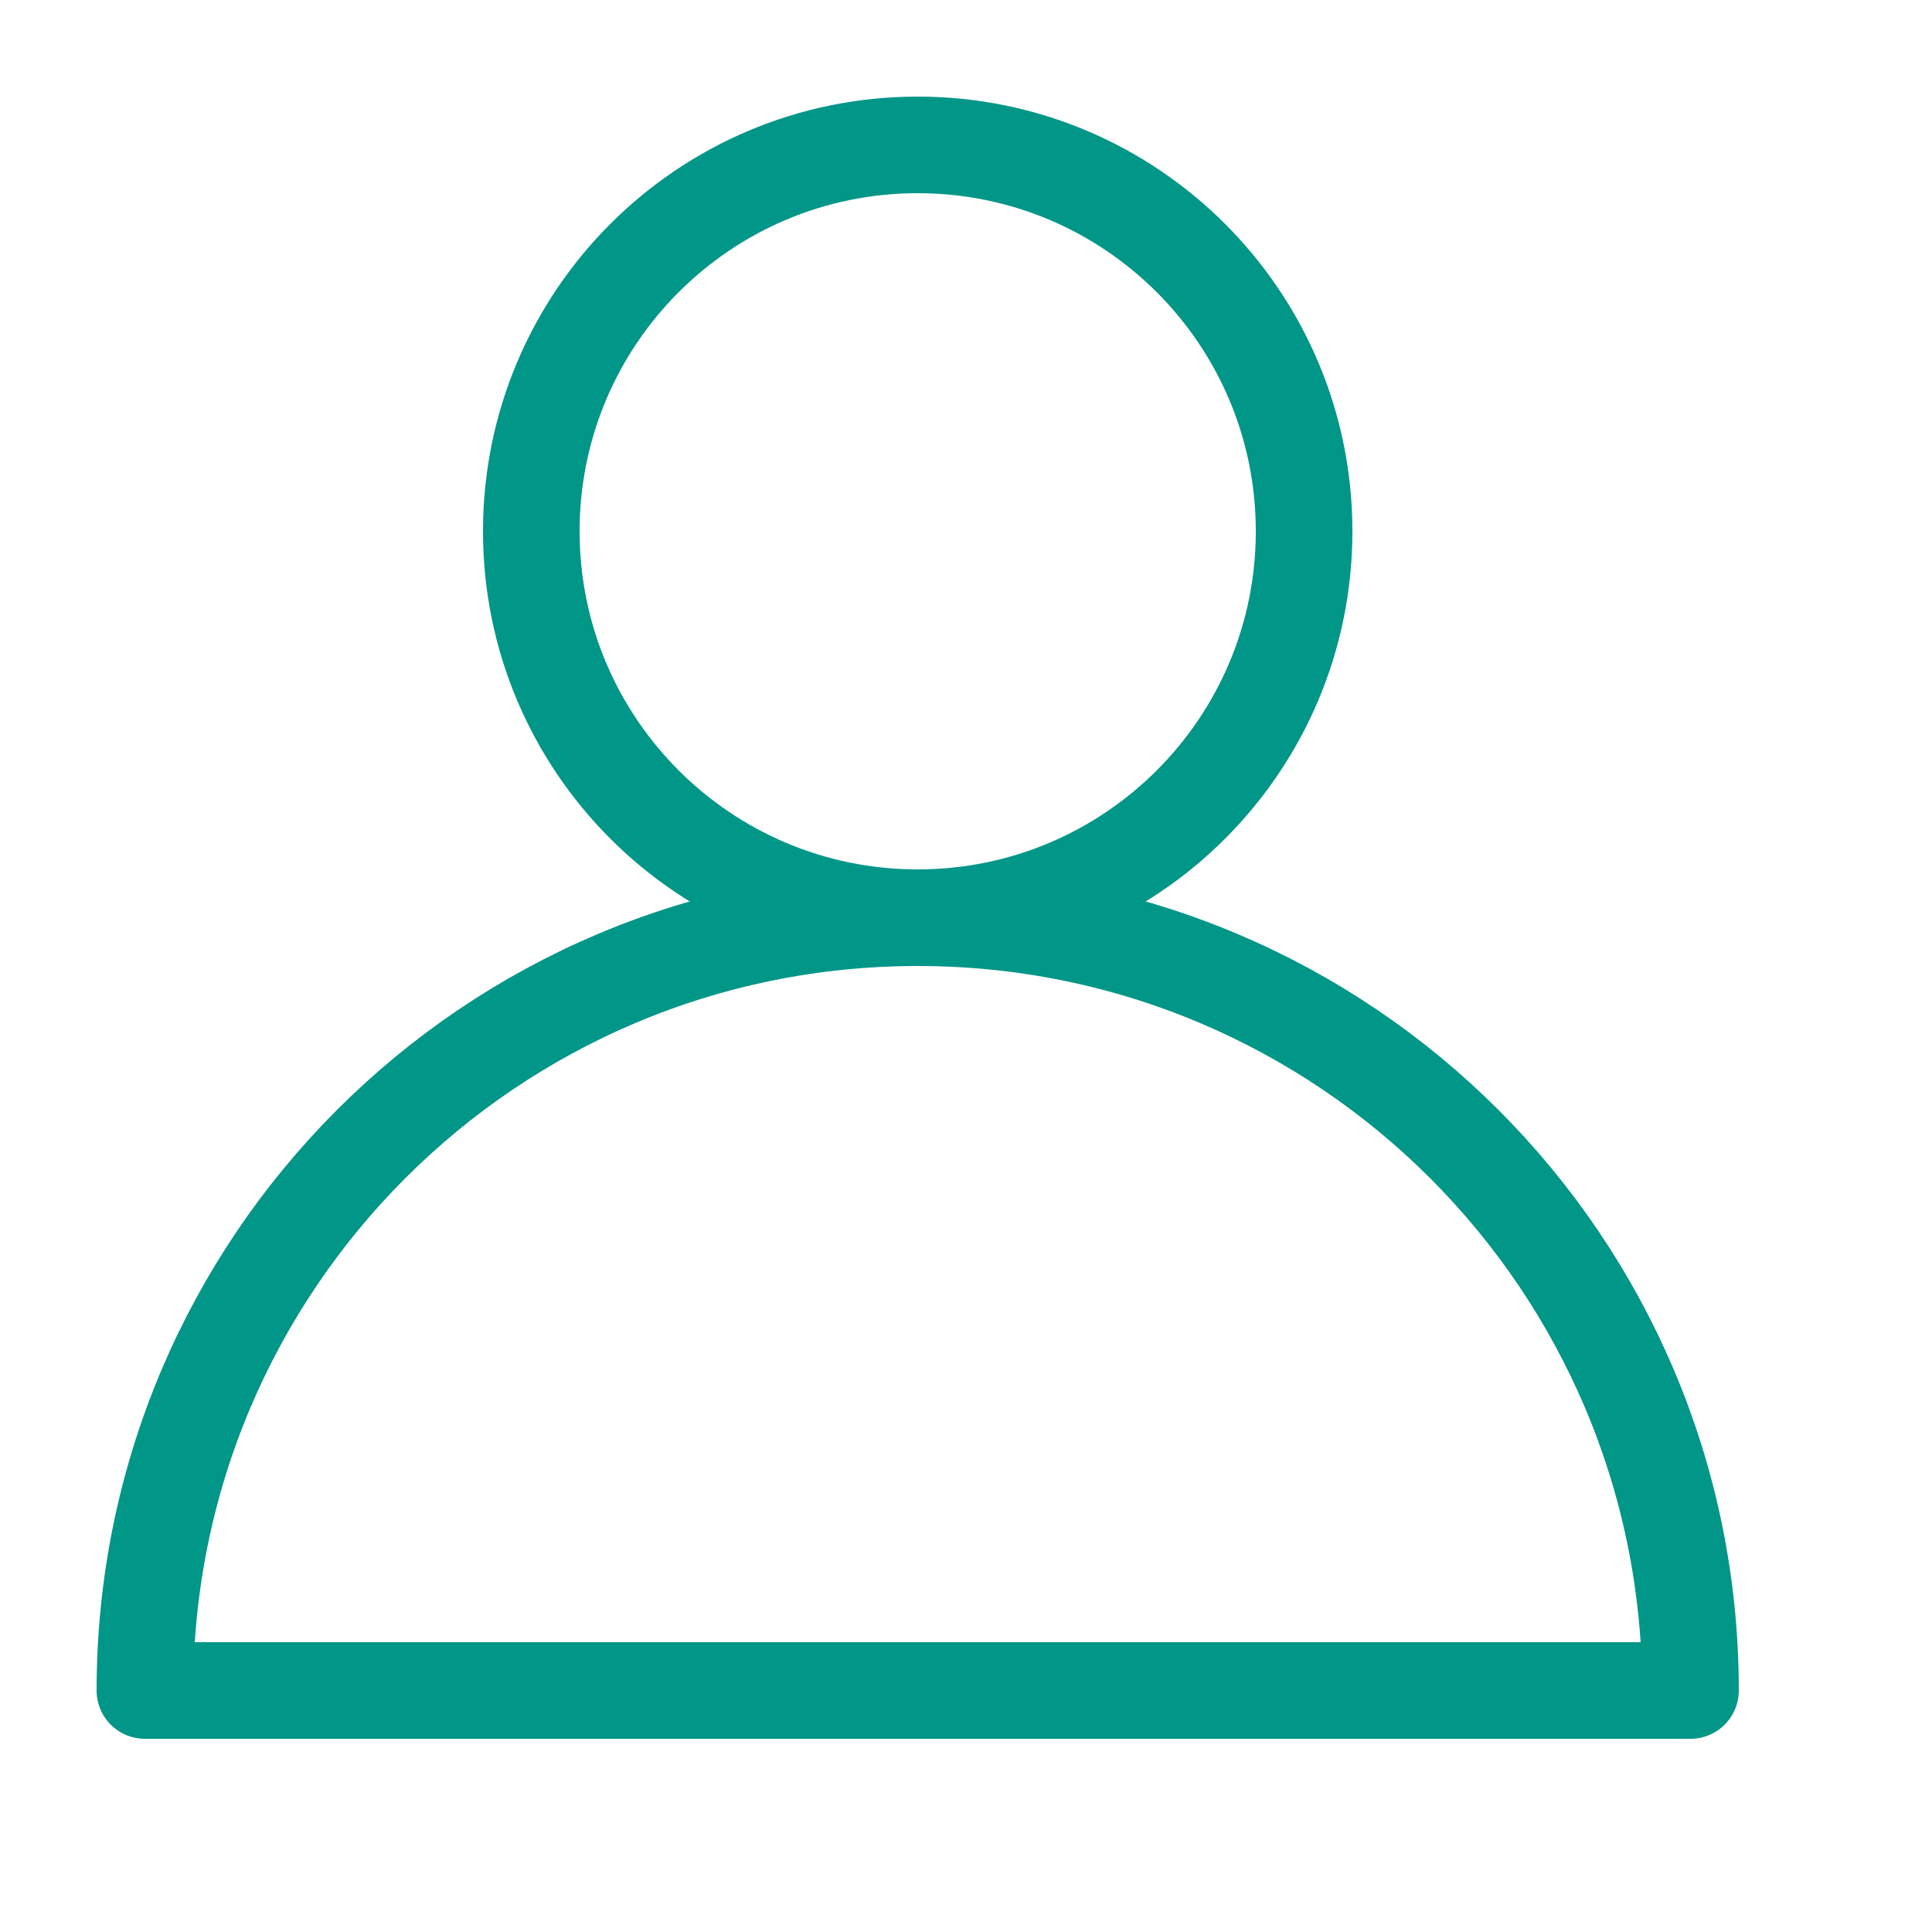
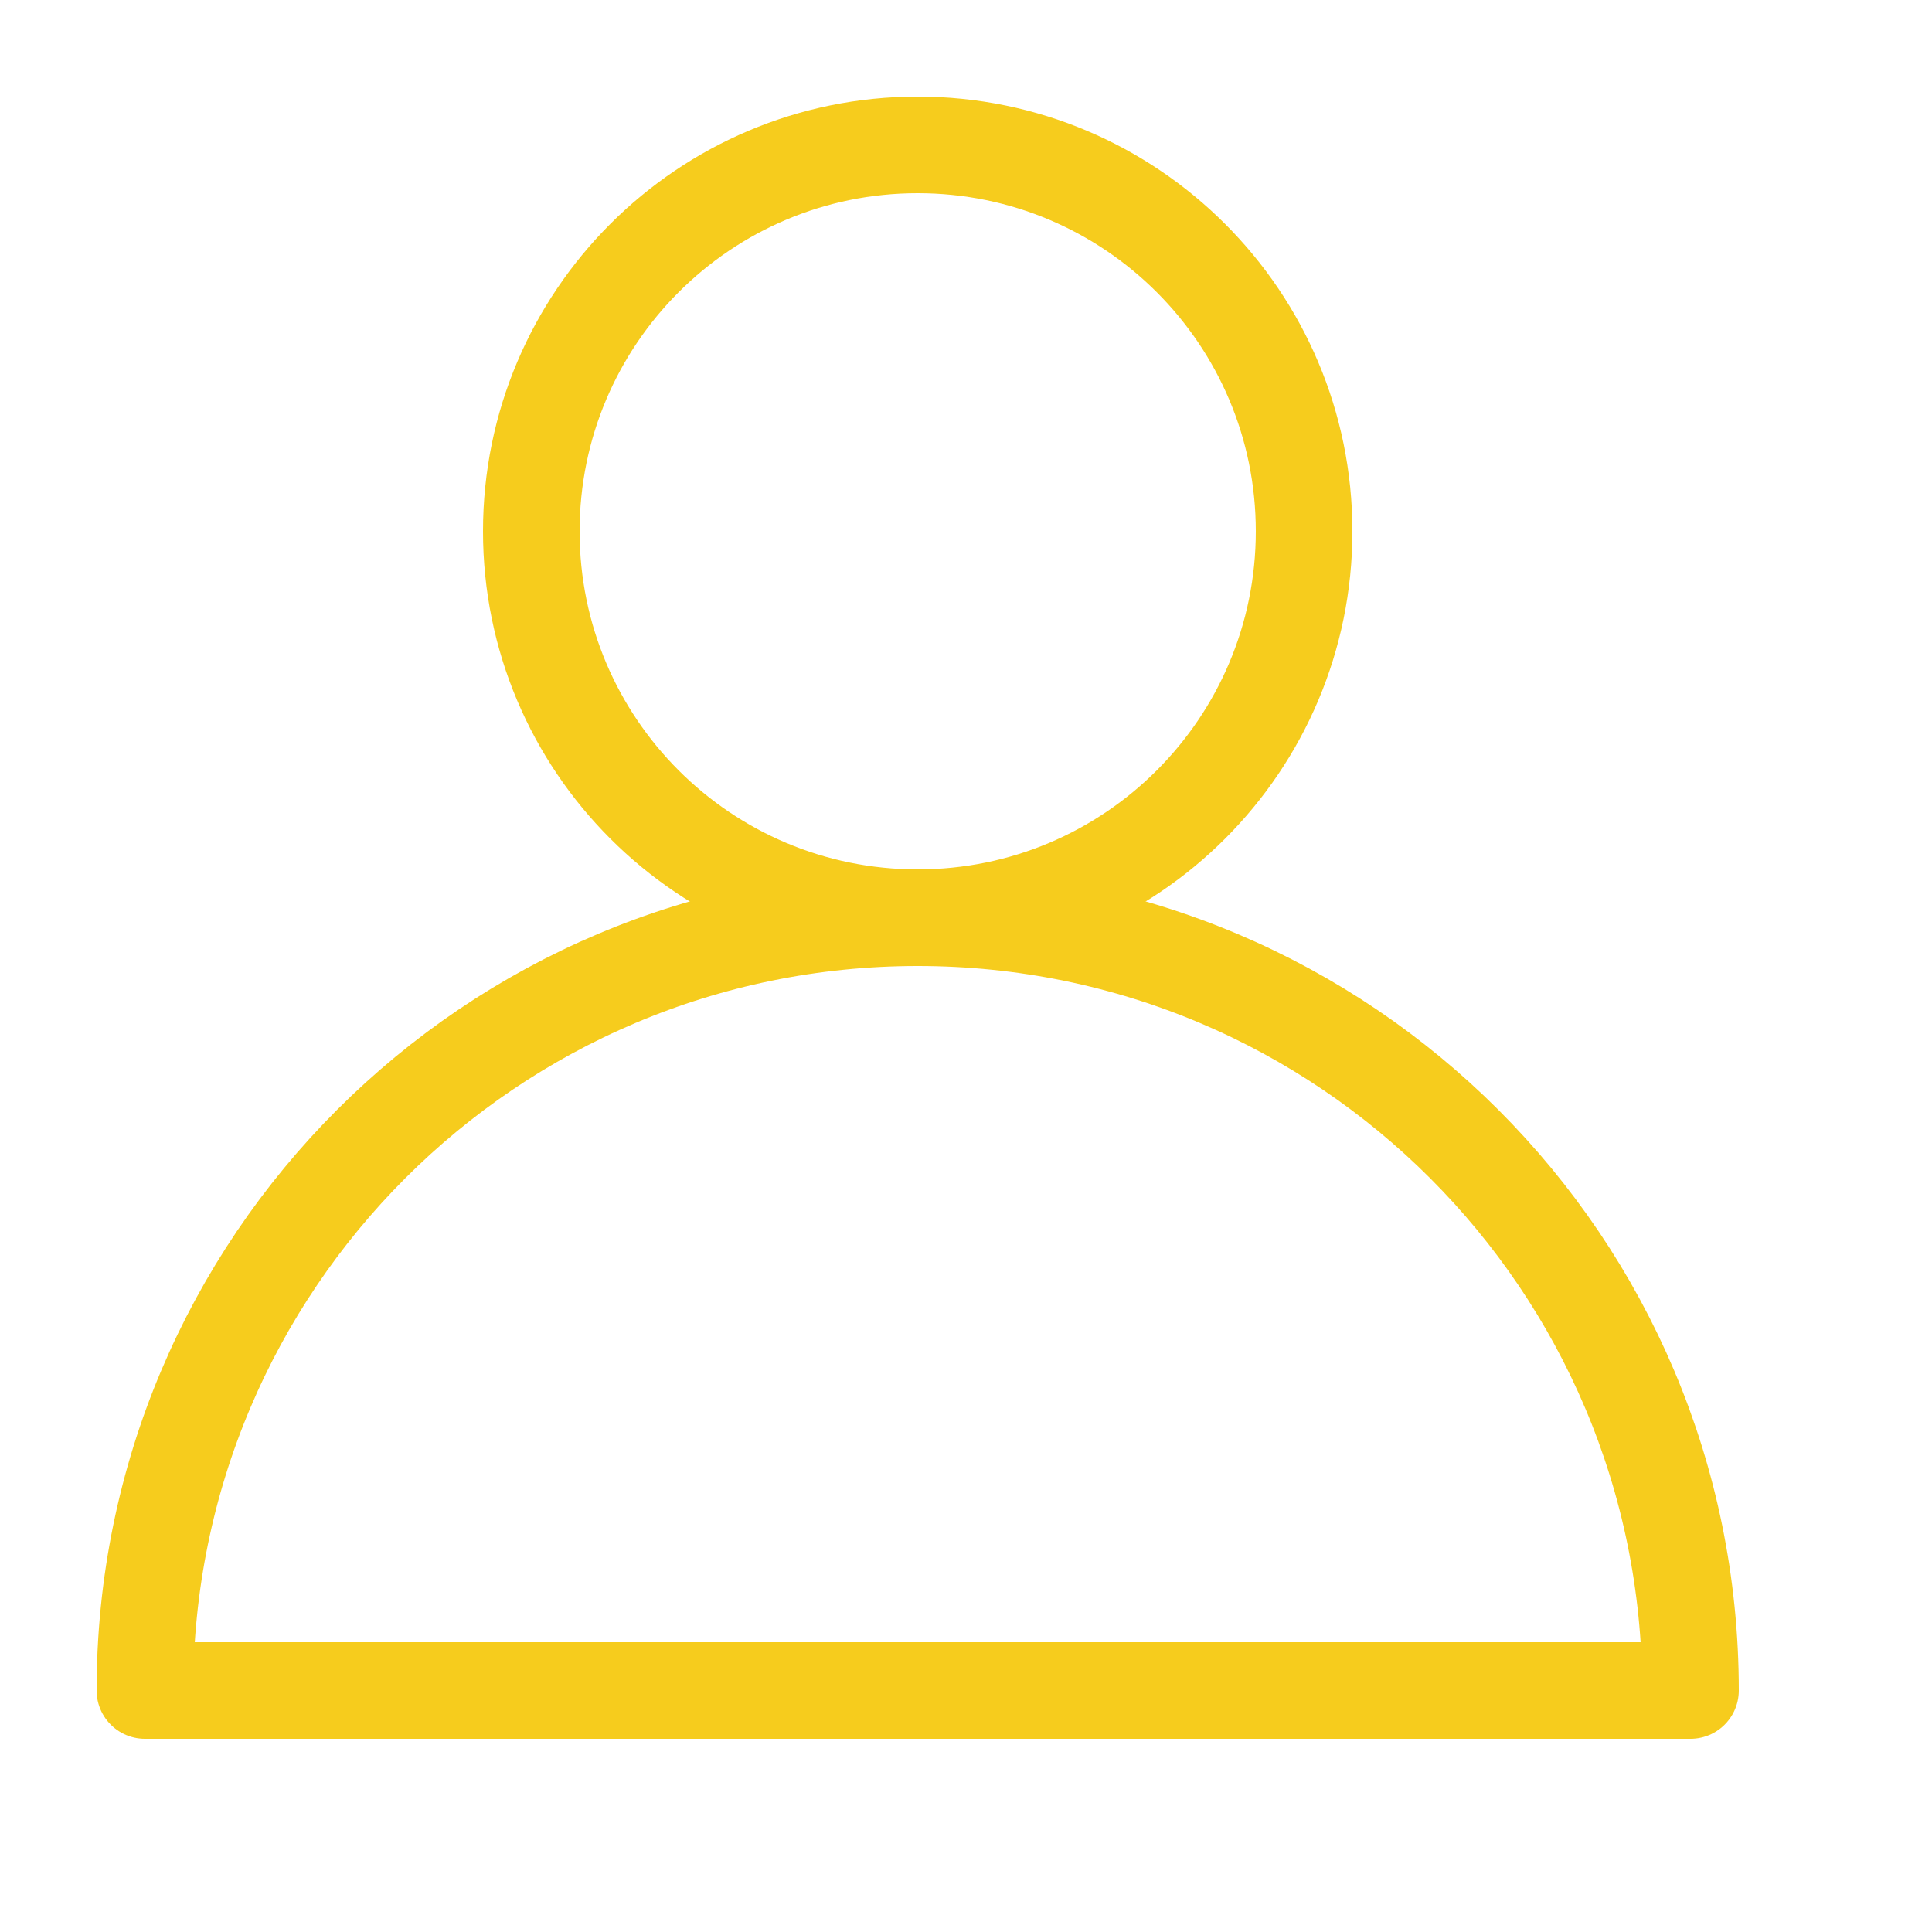
<svg xmlns="http://www.w3.org/2000/svg" id="a" width="20" height="20" viewBox="0 0 20 20">
-   <circle cx="9.5" cy="5.5" r="4" style="fill:none; stroke:#009688; stroke-linecap:square; stroke-linejoin:round;" />
-   <path d="M17.5,17.5c0-4.42-3.58-8-8-8S1.5,13.08,1.5,17.5h16Z" style="fill:none; stroke:#009688; stroke-linecap:square; stroke-linejoin:round;" />
+   <circle cx="9.5" cy="5.5" r="4" style="fill:none; stroke:#f6cc1d; stroke-linecap:square; stroke-linejoin:round;" />
+   <path d="M17.5,17.5c0-4.42-3.58-8-8-8S1.5,13.08,1.5,17.5h16Z" style="fill:none; stroke:#f6cc1d; stroke-linecap:square; stroke-linejoin:round;" />
</svg>
